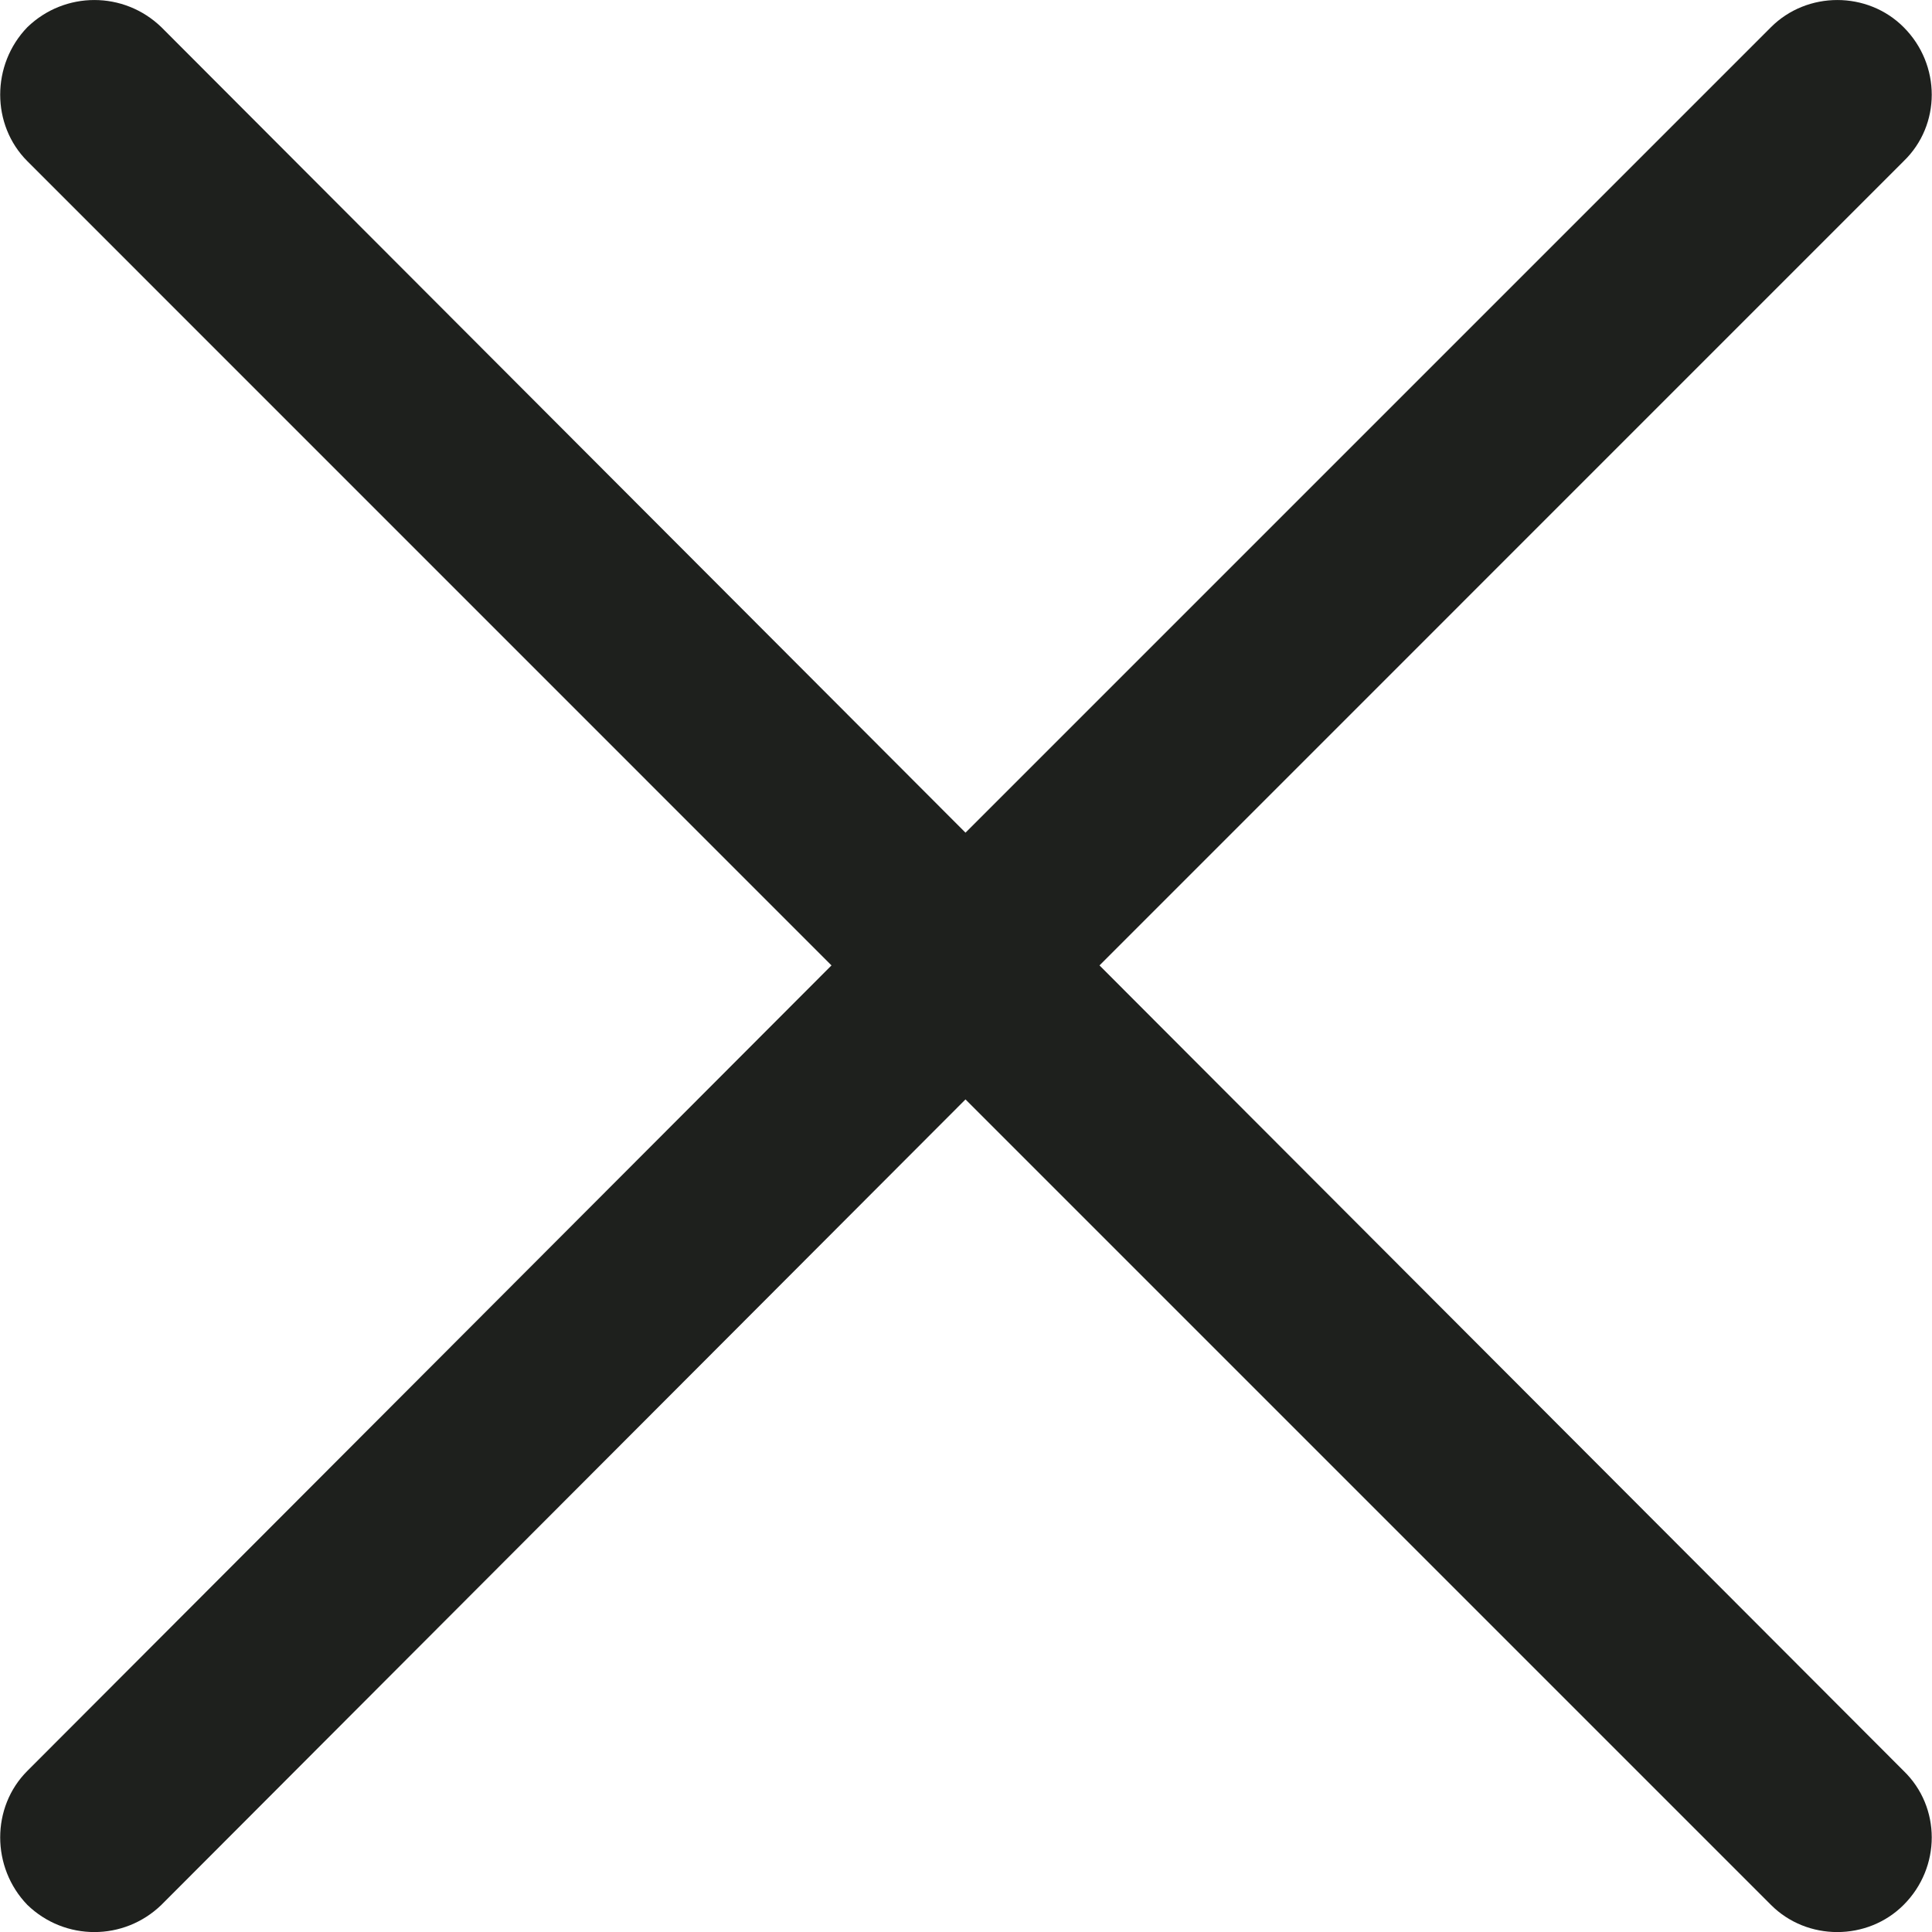
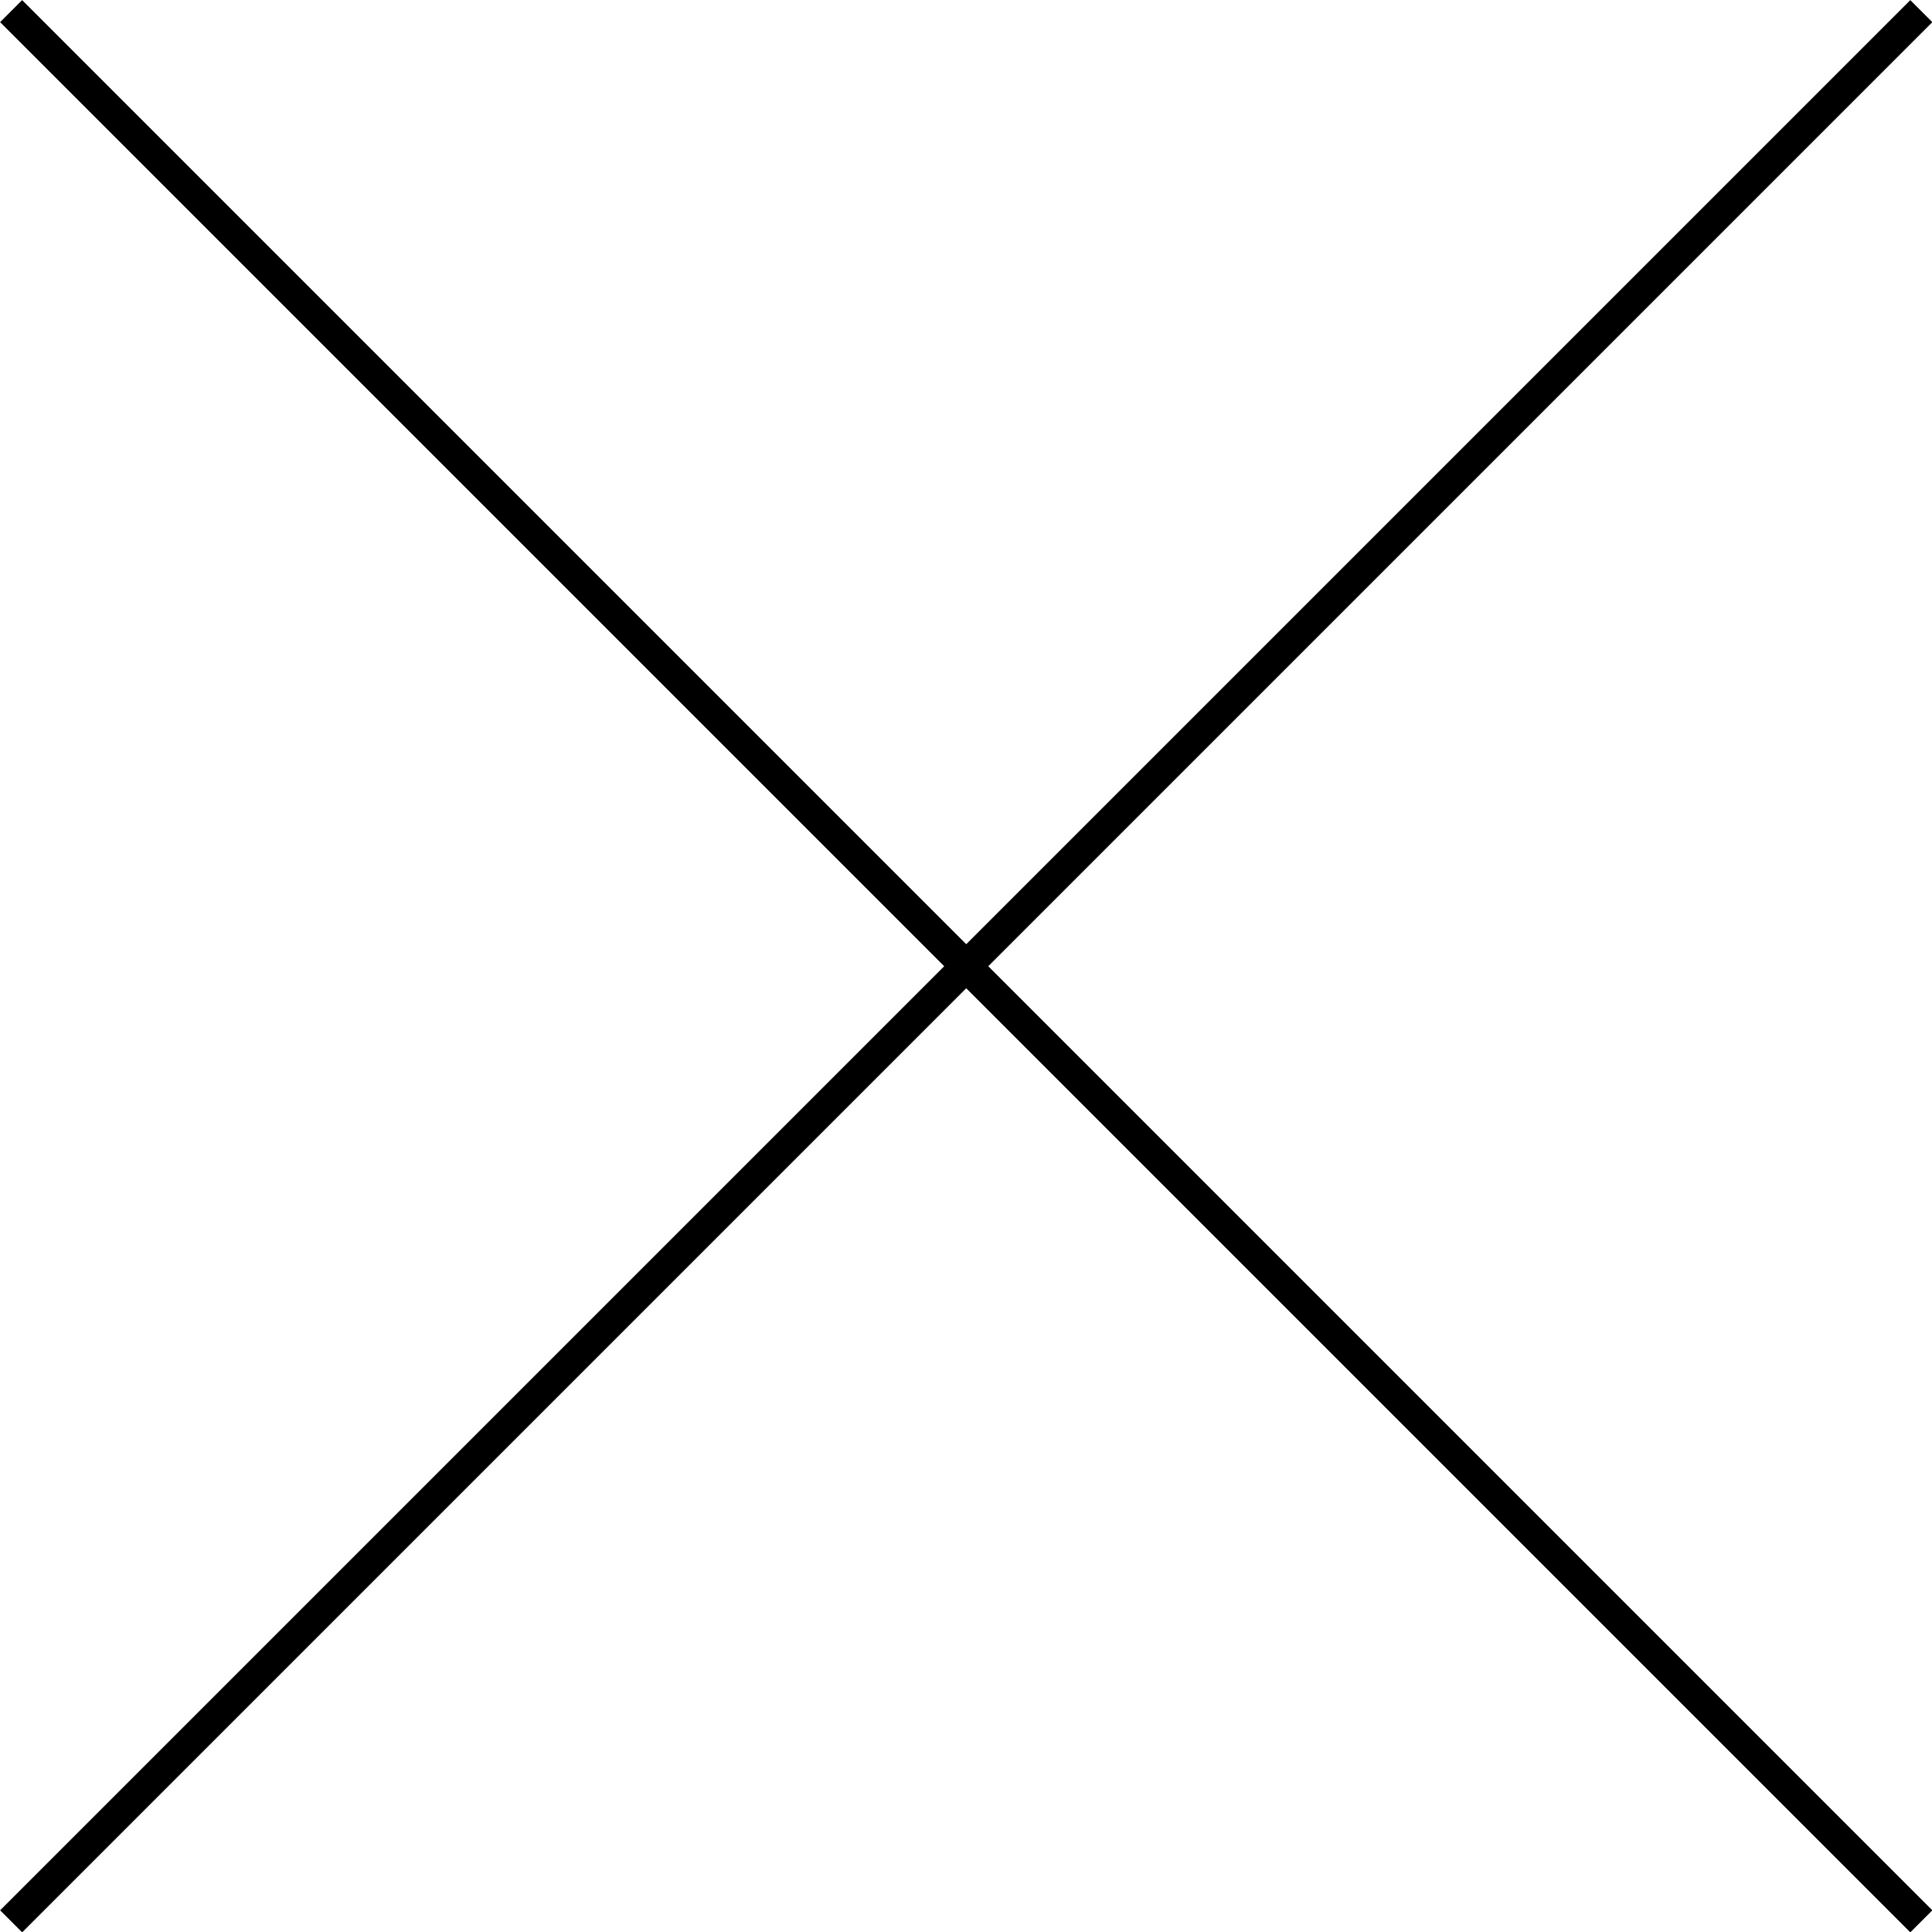
- <svg xmlns="http://www.w3.org/2000/svg" version="1.1" id="Capa_1" x="0px" y="0px" viewBox="0 0 22.88 22.88" style="enable-background:new 0 0 22.88 22.88;" xml:space="preserve">
-   <path style="fill:#1E201D;" d="M0.324,1.909c-0.429-0.429-0.429-1.143,0-1.587c0.444-0.429,1.143-0.429,1.587,0l9.523,9.539  l9.539-9.539c0.429-0.429,1.143-0.429,1.571,0c0.444,0.444,0.444,1.159,0,1.587l-9.523,9.524l9.523,9.539  c0.444,0.429,0.444,1.143,0,1.587c-0.429,0.429-1.143,0.429-1.571,0l-9.539-9.539l-9.523,9.539c-0.444,0.429-1.143,0.429-1.587,0  c-0.429-0.444-0.429-1.159,0-1.587l9.523-9.539L0.324,1.909z" />
-   <g>
- </g>
-   <g>
- </g>
-   <g>
- </g>
-   <g>
- </g>
-   <g>
- </g>
-   <g>
- </g>
-   <g>
- </g>
-   <g>
- </g>
-   <g>
- </g>
-   <g>
- </g>
-   <g>
- </g>
-   <g>
- </g>
-   <g>
- </g>
-   <g>
- </g>
-   <g>
- </g>
+ <svg xmlns="http://www.w3.org/2000/svg" version="1.1" id="Ebene_1" x="0px" y="0px" viewBox="0 0 43.41 43.41" style="enable-background:new 0 0 43.41 43.41;" xml:space="preserve">
+   <style type="text/css">
+ 	.st0{fill:none;stroke:#000000;stroke-width:0.7;stroke-miterlimit:10;}
+ </style>
+   <line class="st0" x1="0.25" y1="0.25" x2="43.17" y2="43.17" />
+   <line class="st0" x1="0.25" y1="43.17" x2="43.17" y2="0.25" />
</svg>
